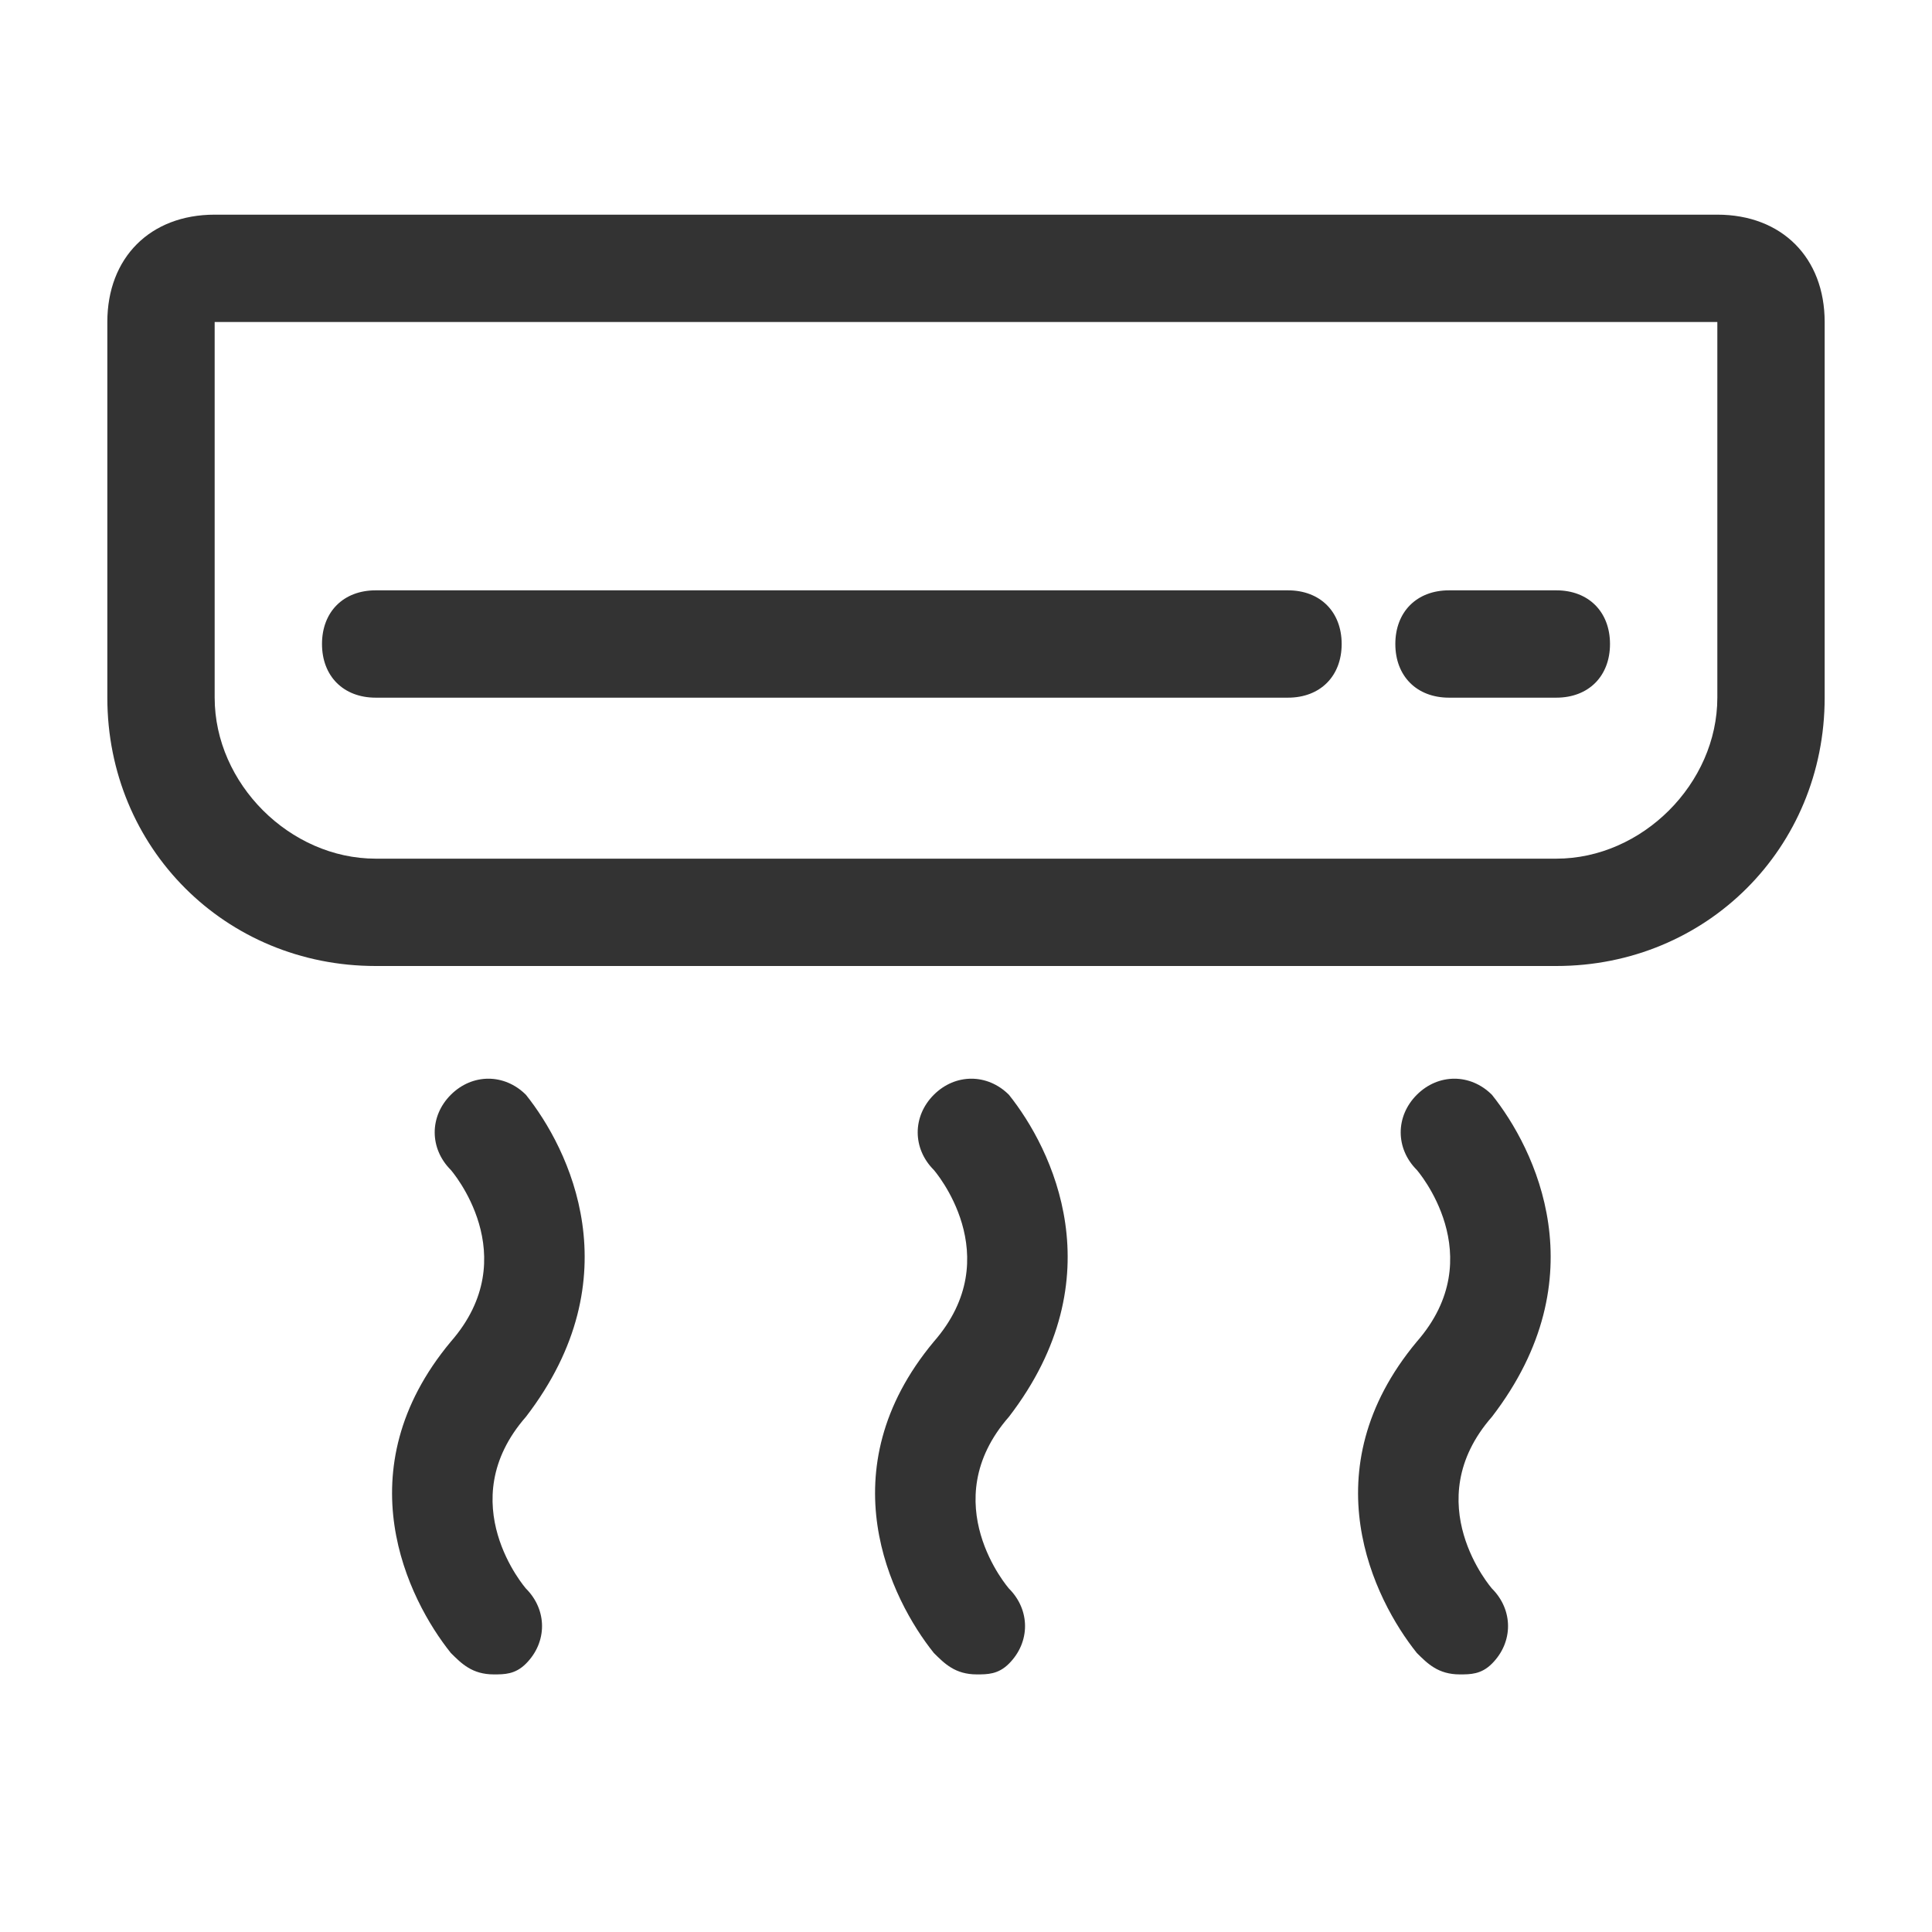
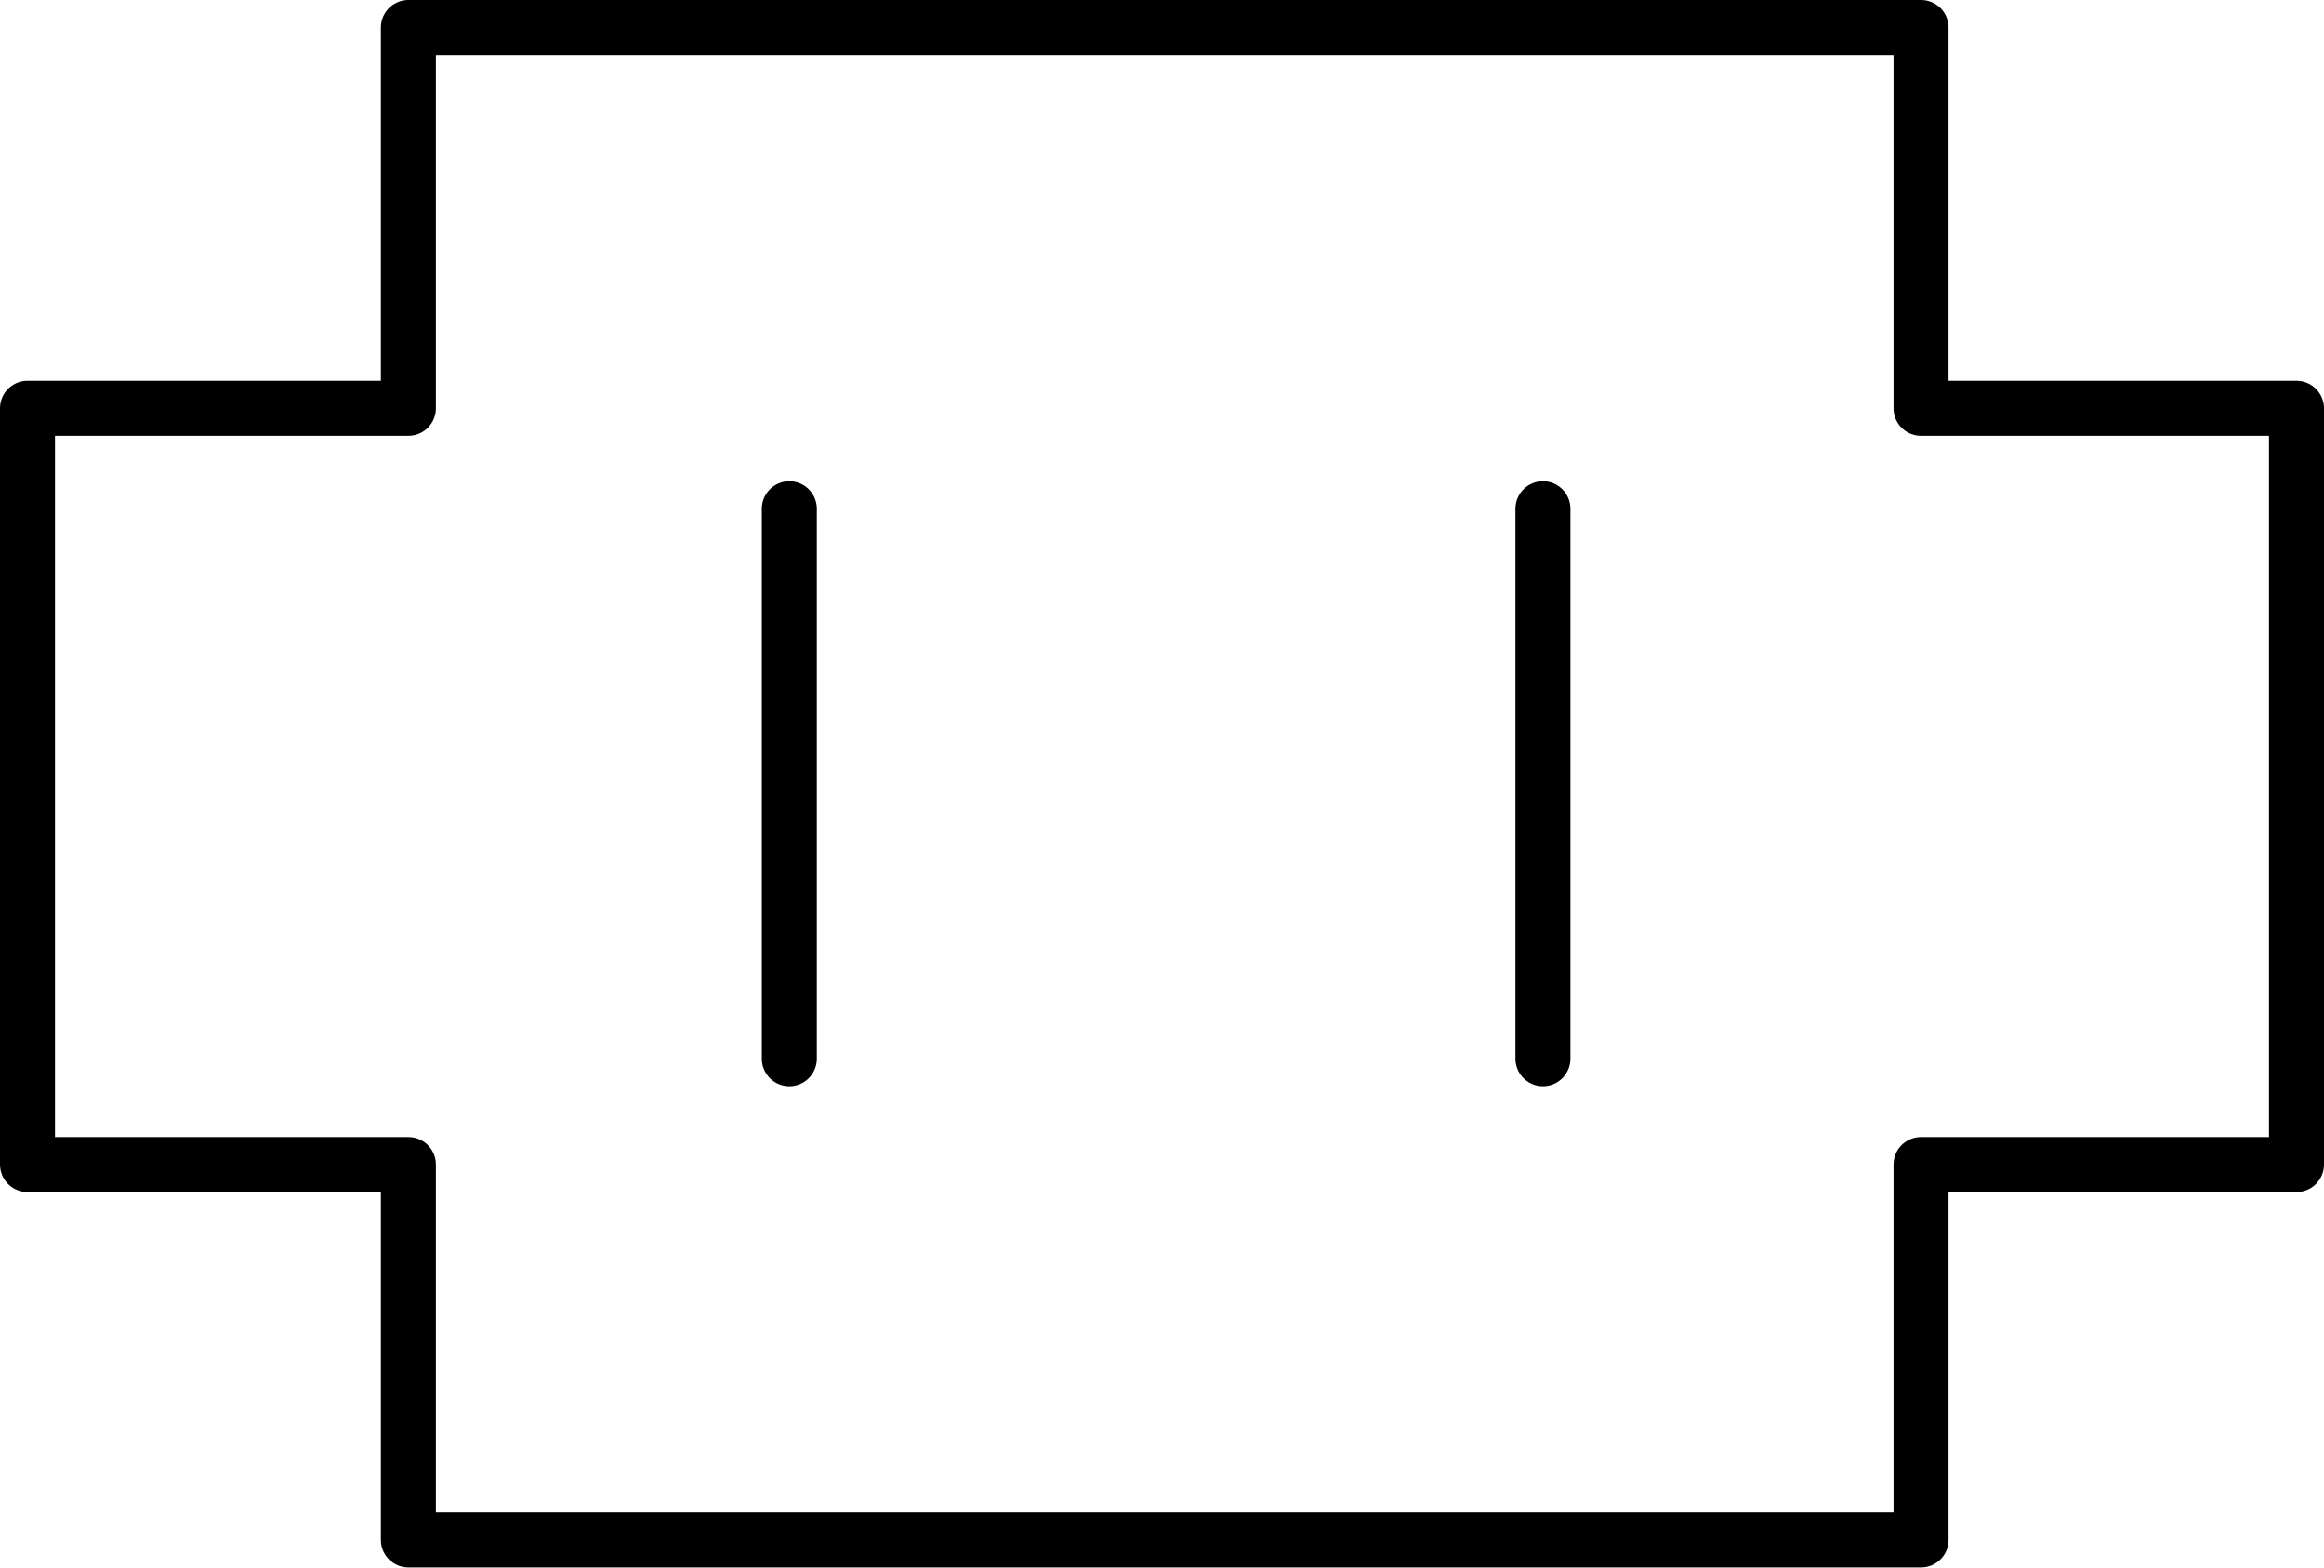
- <svg xmlns="http://www.w3.org/2000/svg" t="1565508165003" class="icon" viewBox="0 0 1024 1024" version="1.1" p-id="1196" width="200" height="200">
-   <defs>
-     <style type="text/css" />
-   </defs>
-   <path d="M278.756 580.267c-11.378-11.378-28.444-11.378-39.822 0-11.378 11.378-11.378 28.444 0 39.822 0 0 39.822 45.511 0 91.022-56.889 68.267-22.756 136.533 0 164.978 5.689 5.689 11.378 11.378 22.756 11.378 5.689 0 11.378 0 17.067-5.689 11.378-11.378 11.378-28.444 0-39.822 0 0-39.822-45.511 0-91.022 56.889-73.956 22.756-142.222 0-170.667zM534.756 580.267c-11.378-11.378-28.444-11.378-39.822 0-11.378 11.378-11.378 28.444 0 39.822 0 0 39.822 45.511 0 91.022-56.889 68.267-22.756 136.533 0 164.978 5.689 5.689 11.378 11.378 22.756 11.378 5.689 0 11.378 0 17.067-5.689 11.378-11.378 11.378-28.444 0-39.822 0 0-39.822-45.511 0-91.022 56.889-73.956 22.756-142.222 0-170.667zM790.756 580.267c-11.378-11.378-28.444-11.378-39.822 0-11.378 11.378-11.378 28.444 0 39.822 0 0 39.822 45.511 0 91.022-56.889 68.267-22.756 136.533 0 164.978 5.689 5.689 11.378 11.378 22.756 11.378 5.689 0 11.378 0 17.067-5.689 11.378-11.378 11.378-28.444 0-39.822 0 0-39.822-45.511 0-91.022 56.889-73.956 22.756-142.222 0-170.667zM910.222 113.778H113.778c-34.133 0-56.889 22.756-56.889 56.889v199.111C56.889 449.422 119.467 512 199.111 512h625.778C904.533 512 967.111 449.422 967.111 369.778V170.667c0-34.133-22.756-56.889-56.889-56.889z m0 256c0 45.511-39.822 85.333-85.333 85.333h-625.778C153.6 455.111 113.778 415.289 113.778 369.778V170.667h796.444v199.111z" fill="#333333" p-id="1197" />
-   <path d="M199.111 369.778H682.667c17.067 0 28.444-11.378 28.444-28.444s-11.378-28.444-28.444-28.444H199.111c-17.067 0-28.444 11.378-28.444 28.444s11.378 28.444 28.444 28.444zM768 369.778h56.889c17.067 0 28.444-11.378 28.444-28.444s-11.378-28.444-28.444-28.444h-56.889c-17.067 0-28.444 11.378-28.444 28.444s11.378 28.444 28.444 28.444z" fill="#333333" p-id="1198" />
+ <svg xmlns="http://www.w3.org/2000/svg" width="845px" height="570px" viewBox="0 0 845 570" version="1.1">
+   <g id="页面-1" stroke="none" stroke-width="1" fill="none" fill-rule="evenodd">
+     <g id="画板" transform="translate(-90, -227)" stroke="#000000" stroke-width="20">
+       <g id="Logo" transform="translate(100, 237)">
+         <path d="M688.482,138.482 L825,138.482 L825,413.482 L688.482,413.482 L688.482,550 L413.482,550 L138.482,550 L138.482,413.482 L0,413.482 L0,138.482 L138.482,138.482 L138.482,0 L413.482,0 L688.482,0 L688.482,138.482 Z" id="Cloud-Border" fill-opacity="0" fill="#D8D8D8" stroke-linejoin="round" />
+         <path d="M277,175 L277,375" id="Left-Eye" stroke-linecap="round" />
+         <path d="M551,175 L551,375" id="Right-Eye" stroke-linecap="round" />
+       </g>
+     </g>
+   </g>
</svg>
